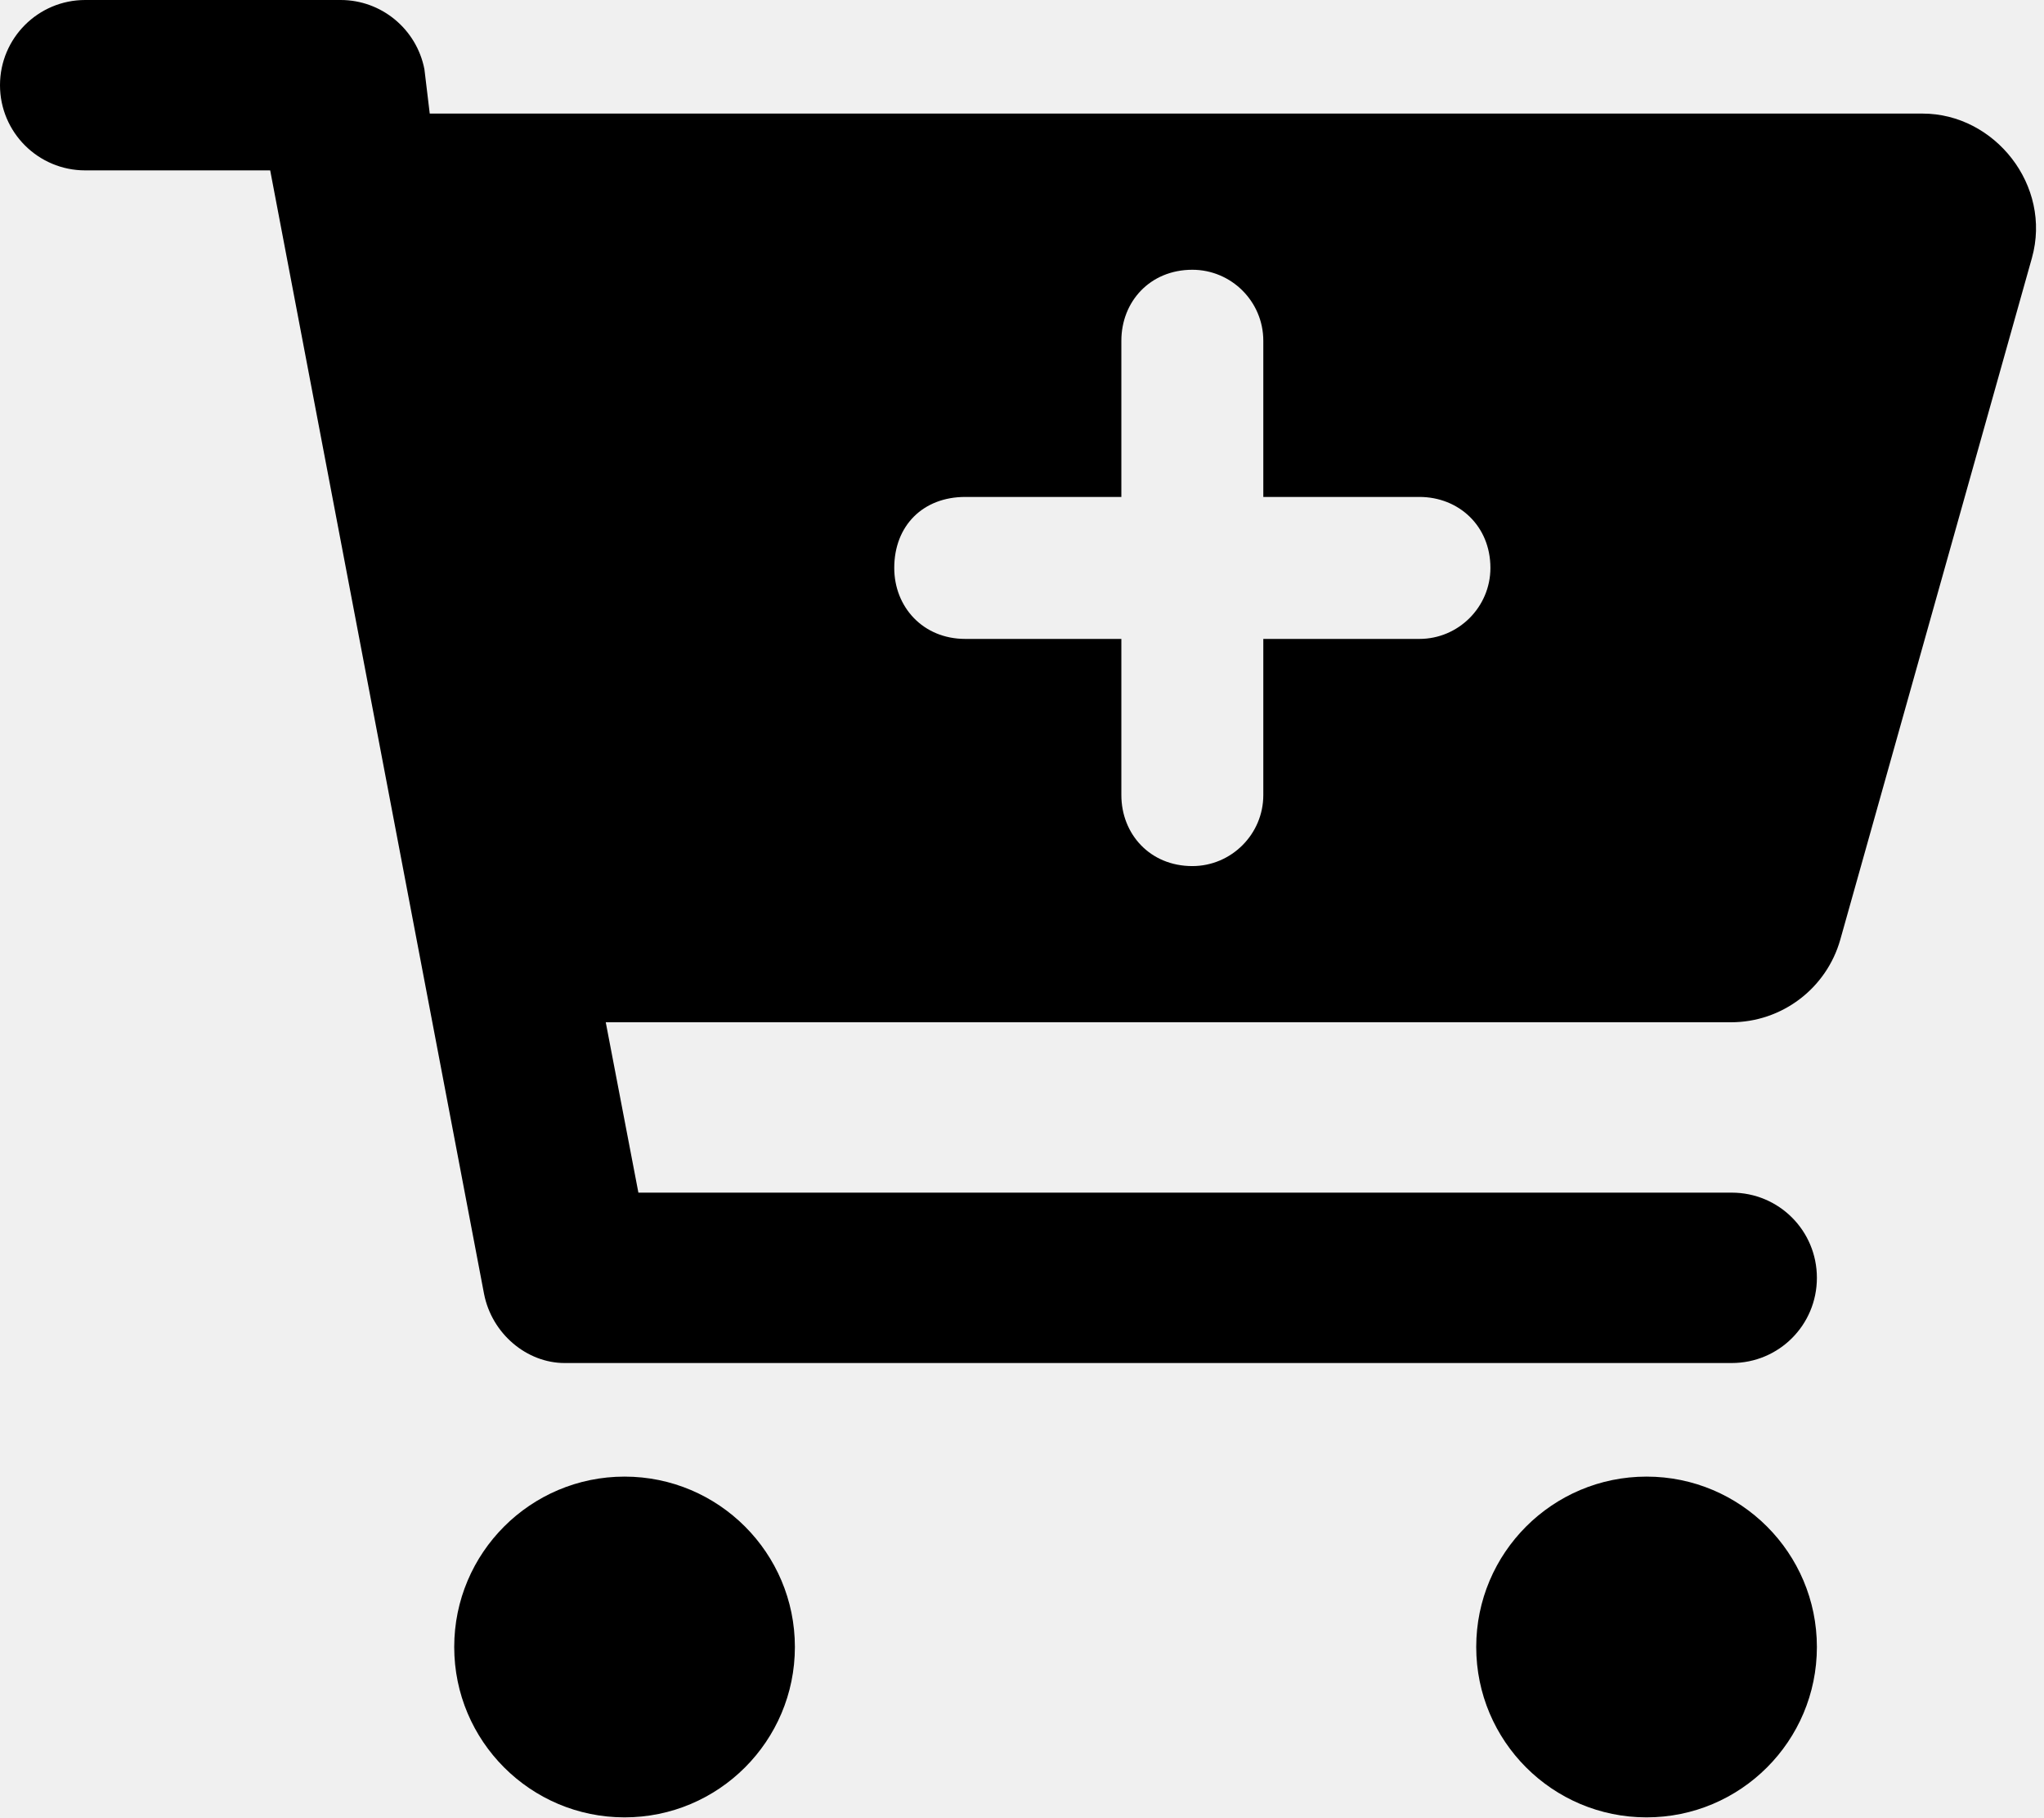
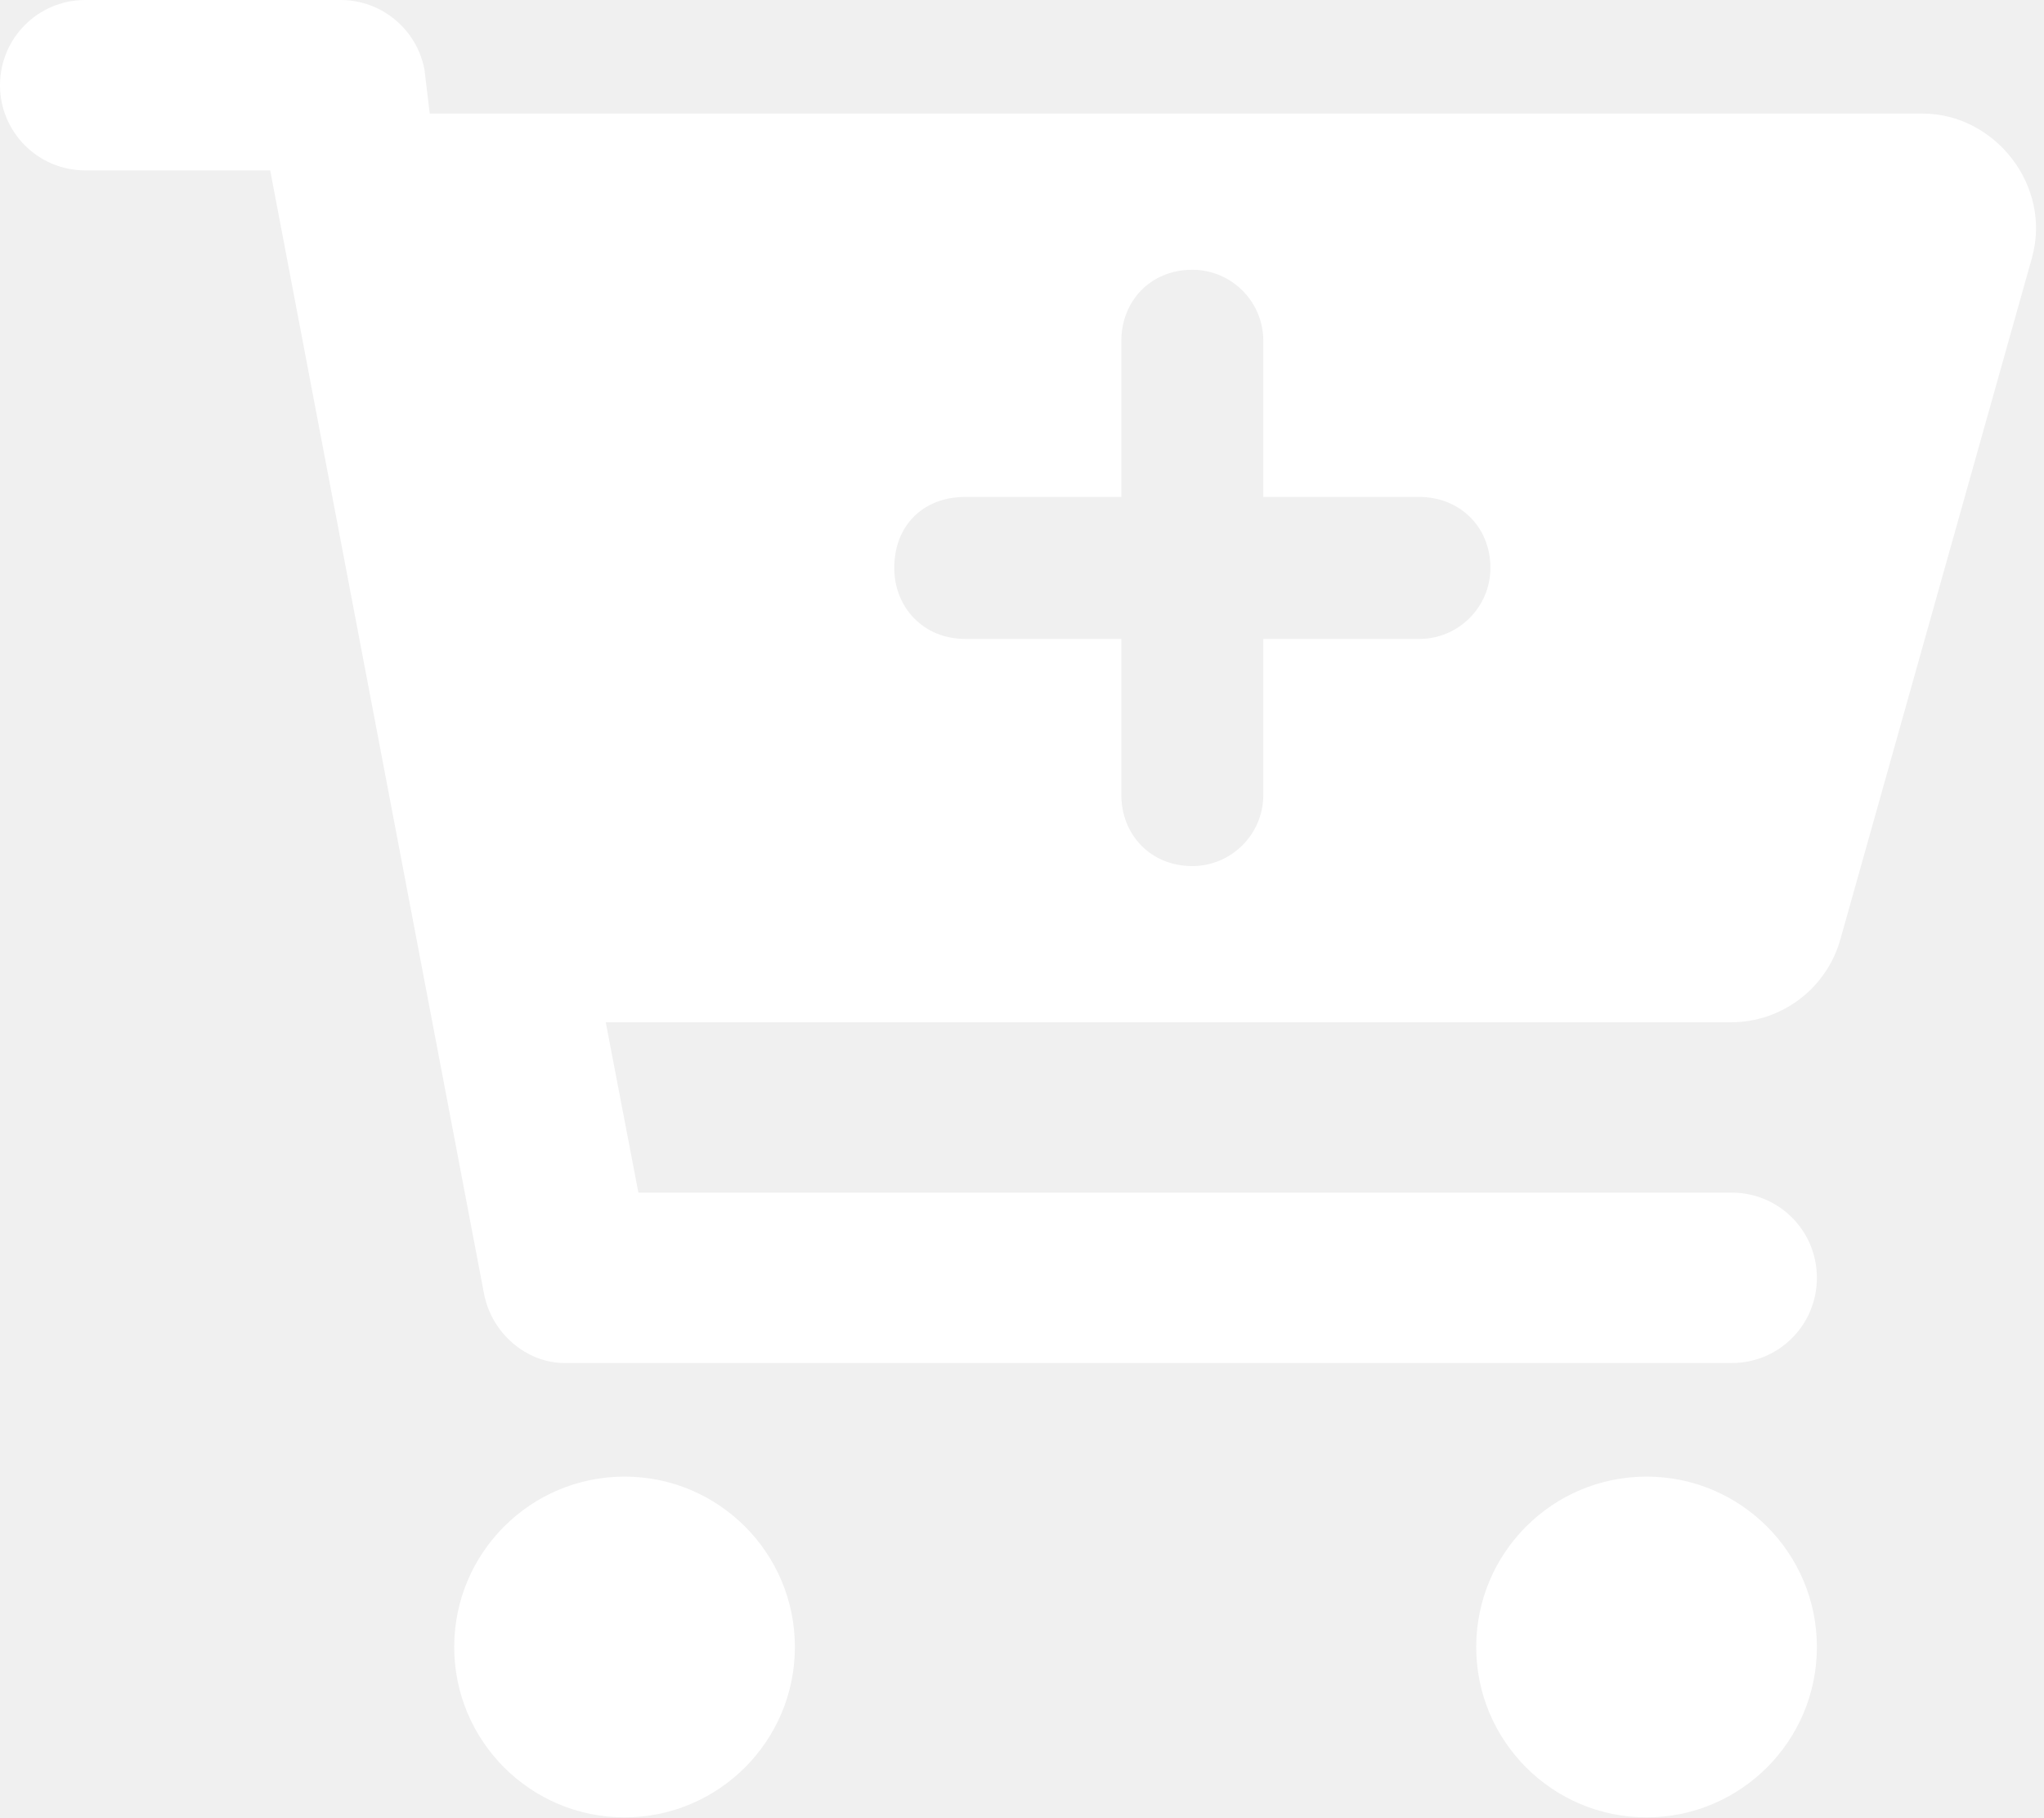
- <svg xmlns="http://www.w3.org/2000/svg" viewBox="0 0 576 512">
+ <svg xmlns="http://www.w3.org/2000/svg" viewBox="0 0 576 512" style="fill: #ffffff">
  <path d="M96 0C107.5 0 117.4 8.19 119.6 19.51L121.1 32H541.8C562.1 32 578.3 52.25 572.6 72.66L518.6 264.7C514.7 278.5 502.1 288 487.8 288H170.7L179.9 336H488C501.3 336 512 346.7 512 360C512 373.3 501.3 384 488 384H159.1C148.5 384 138.6 375.8 136.4 364.5L76.14 48H24C10.75 48 0 37.25 0 24C0 10.75 10.75 0 24 0H96zM272 180H316V224C316 235 324.1 244 336 244C347 244 356 235 356 224V180H400C411 180 420 171 420 160C420 148.1 411 140 400 140H356V96C356 84.95 347 76 336 76C324.1 76 316 84.95 316 96V140H272C260.1 140 252 148.1 252 160C252 171 260.1 180 272 180zM128 464C128 437.5 149.5 416 176 416C202.5 416 224 437.5 224 464C224 490.5 202.5 512 176 512C149.5 512 128 490.5 128 464zM512 464C512 490.5 490.5 512 464 512C437.5 512 416 490.5 416 464C416 437.5 437.5 416 464 416C490.5 416 512 437.5 512 464z" />
</svg>
